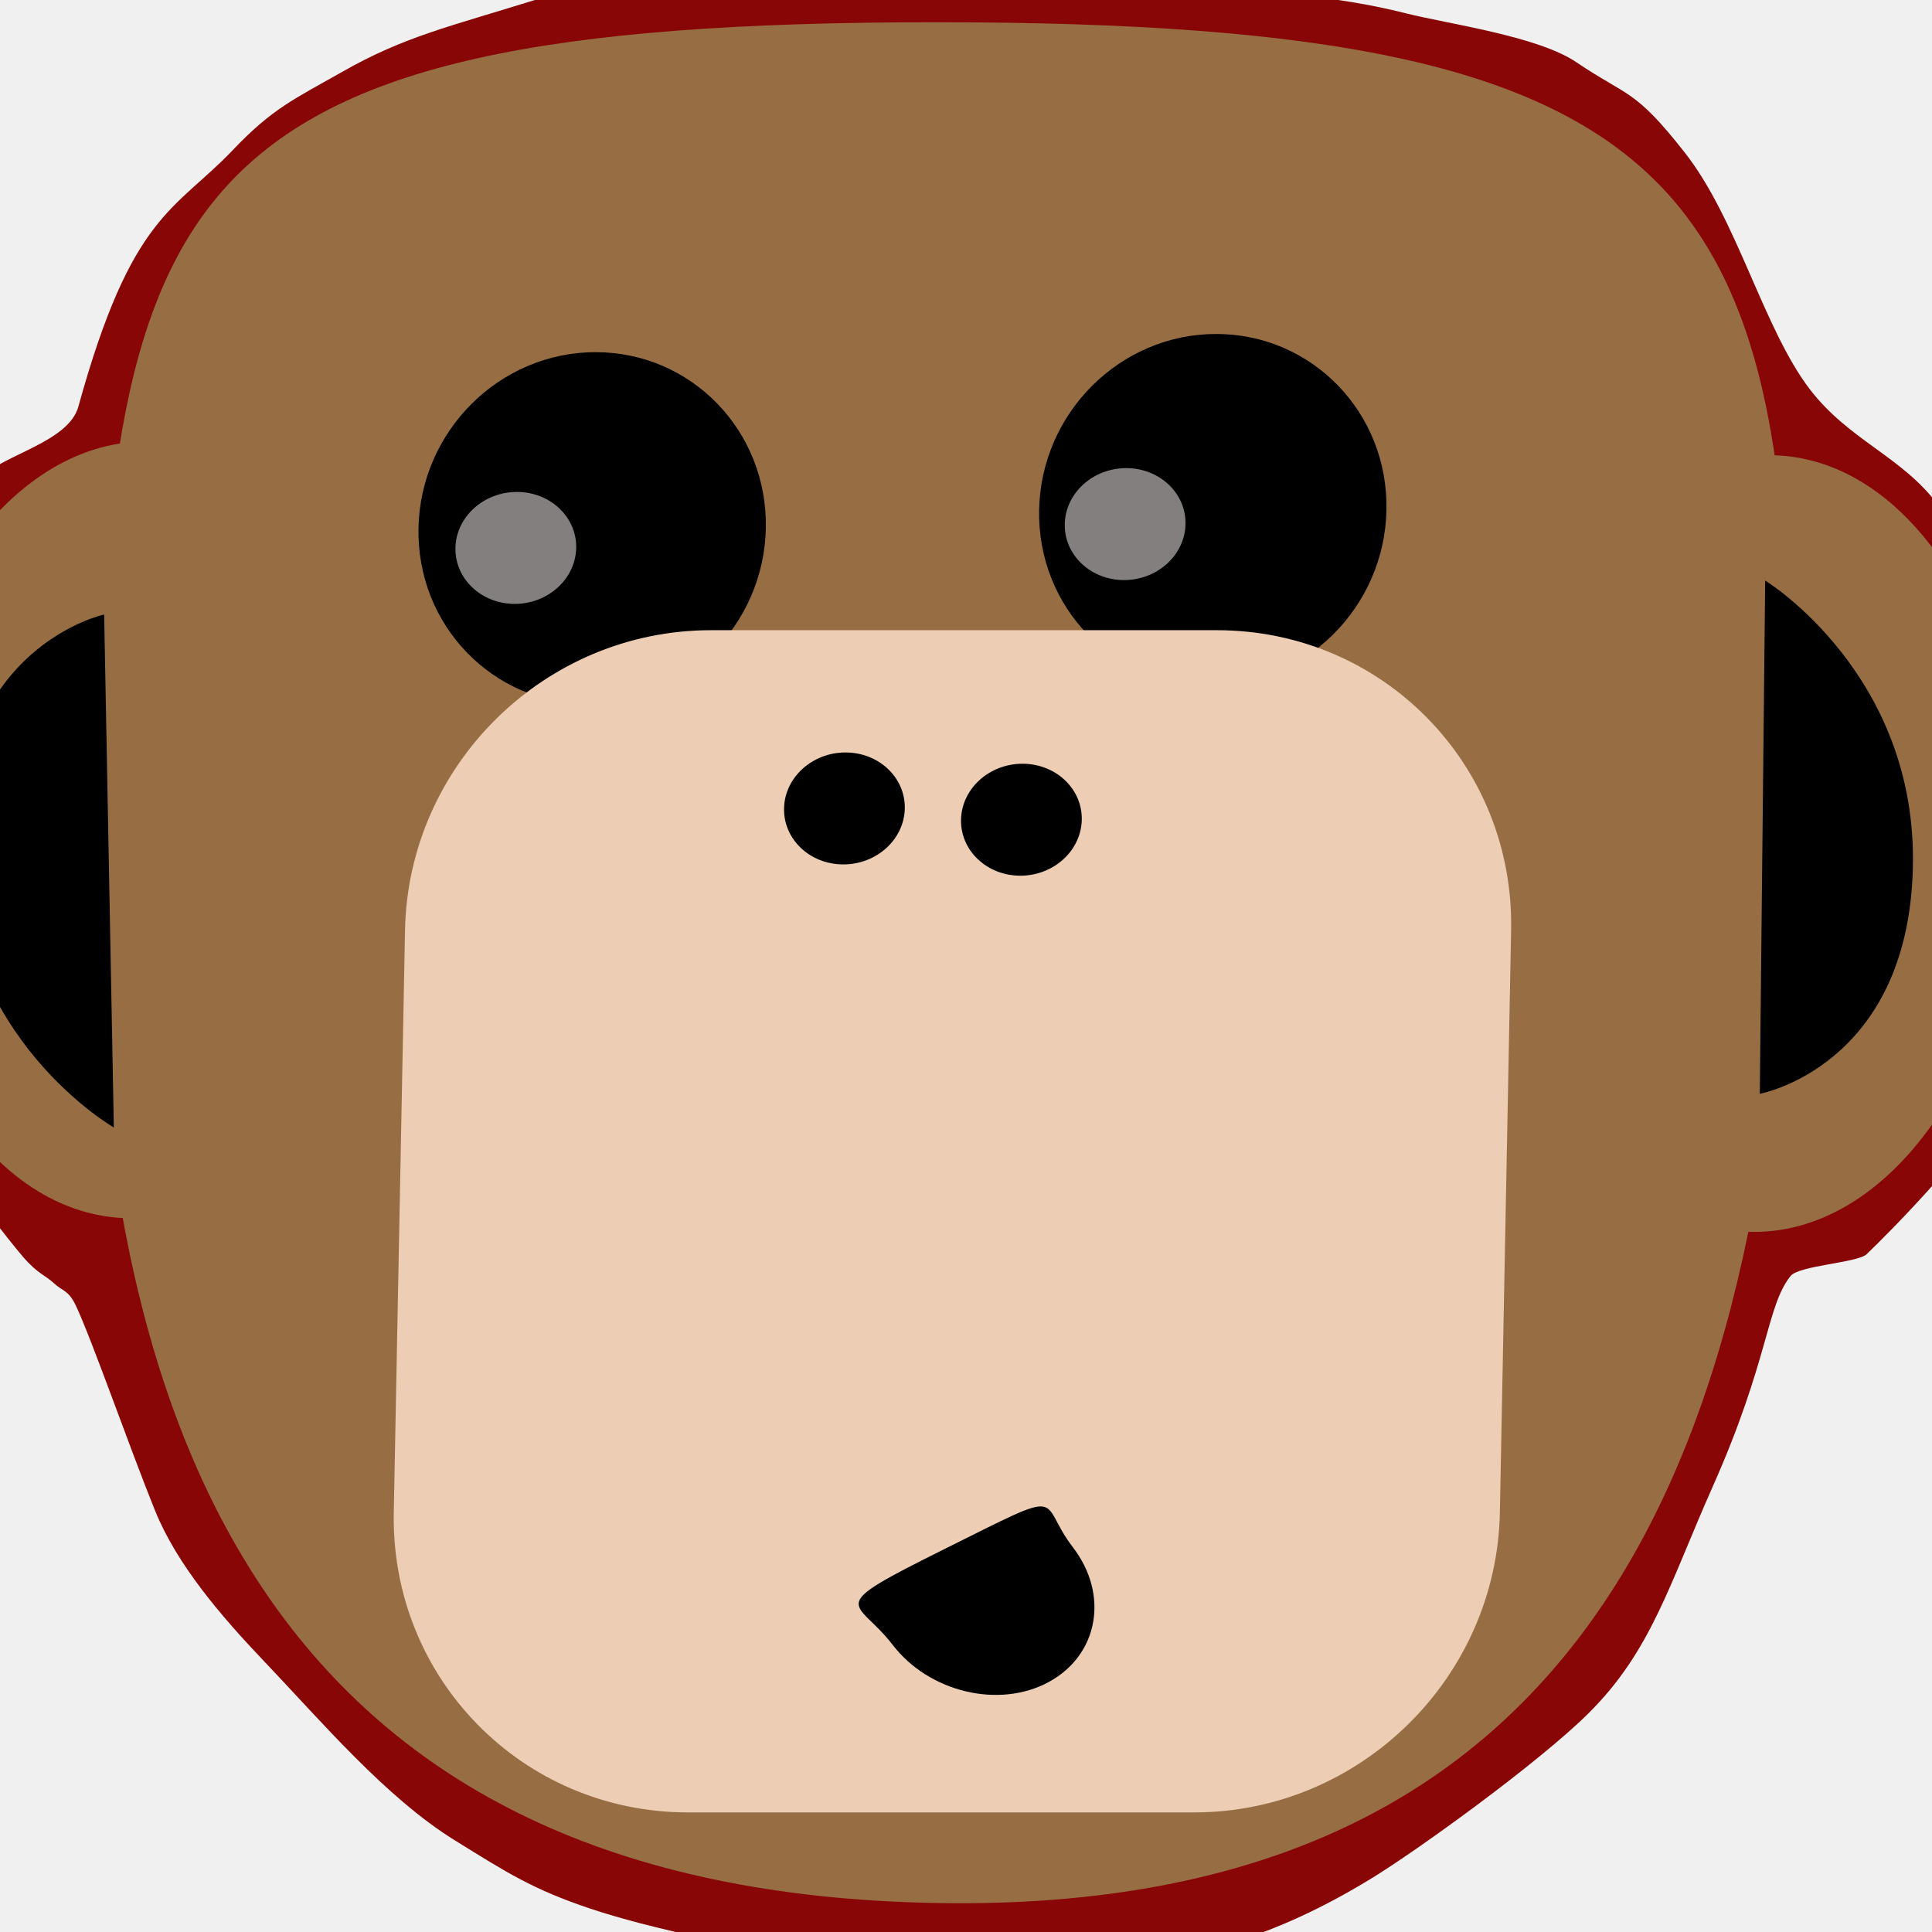
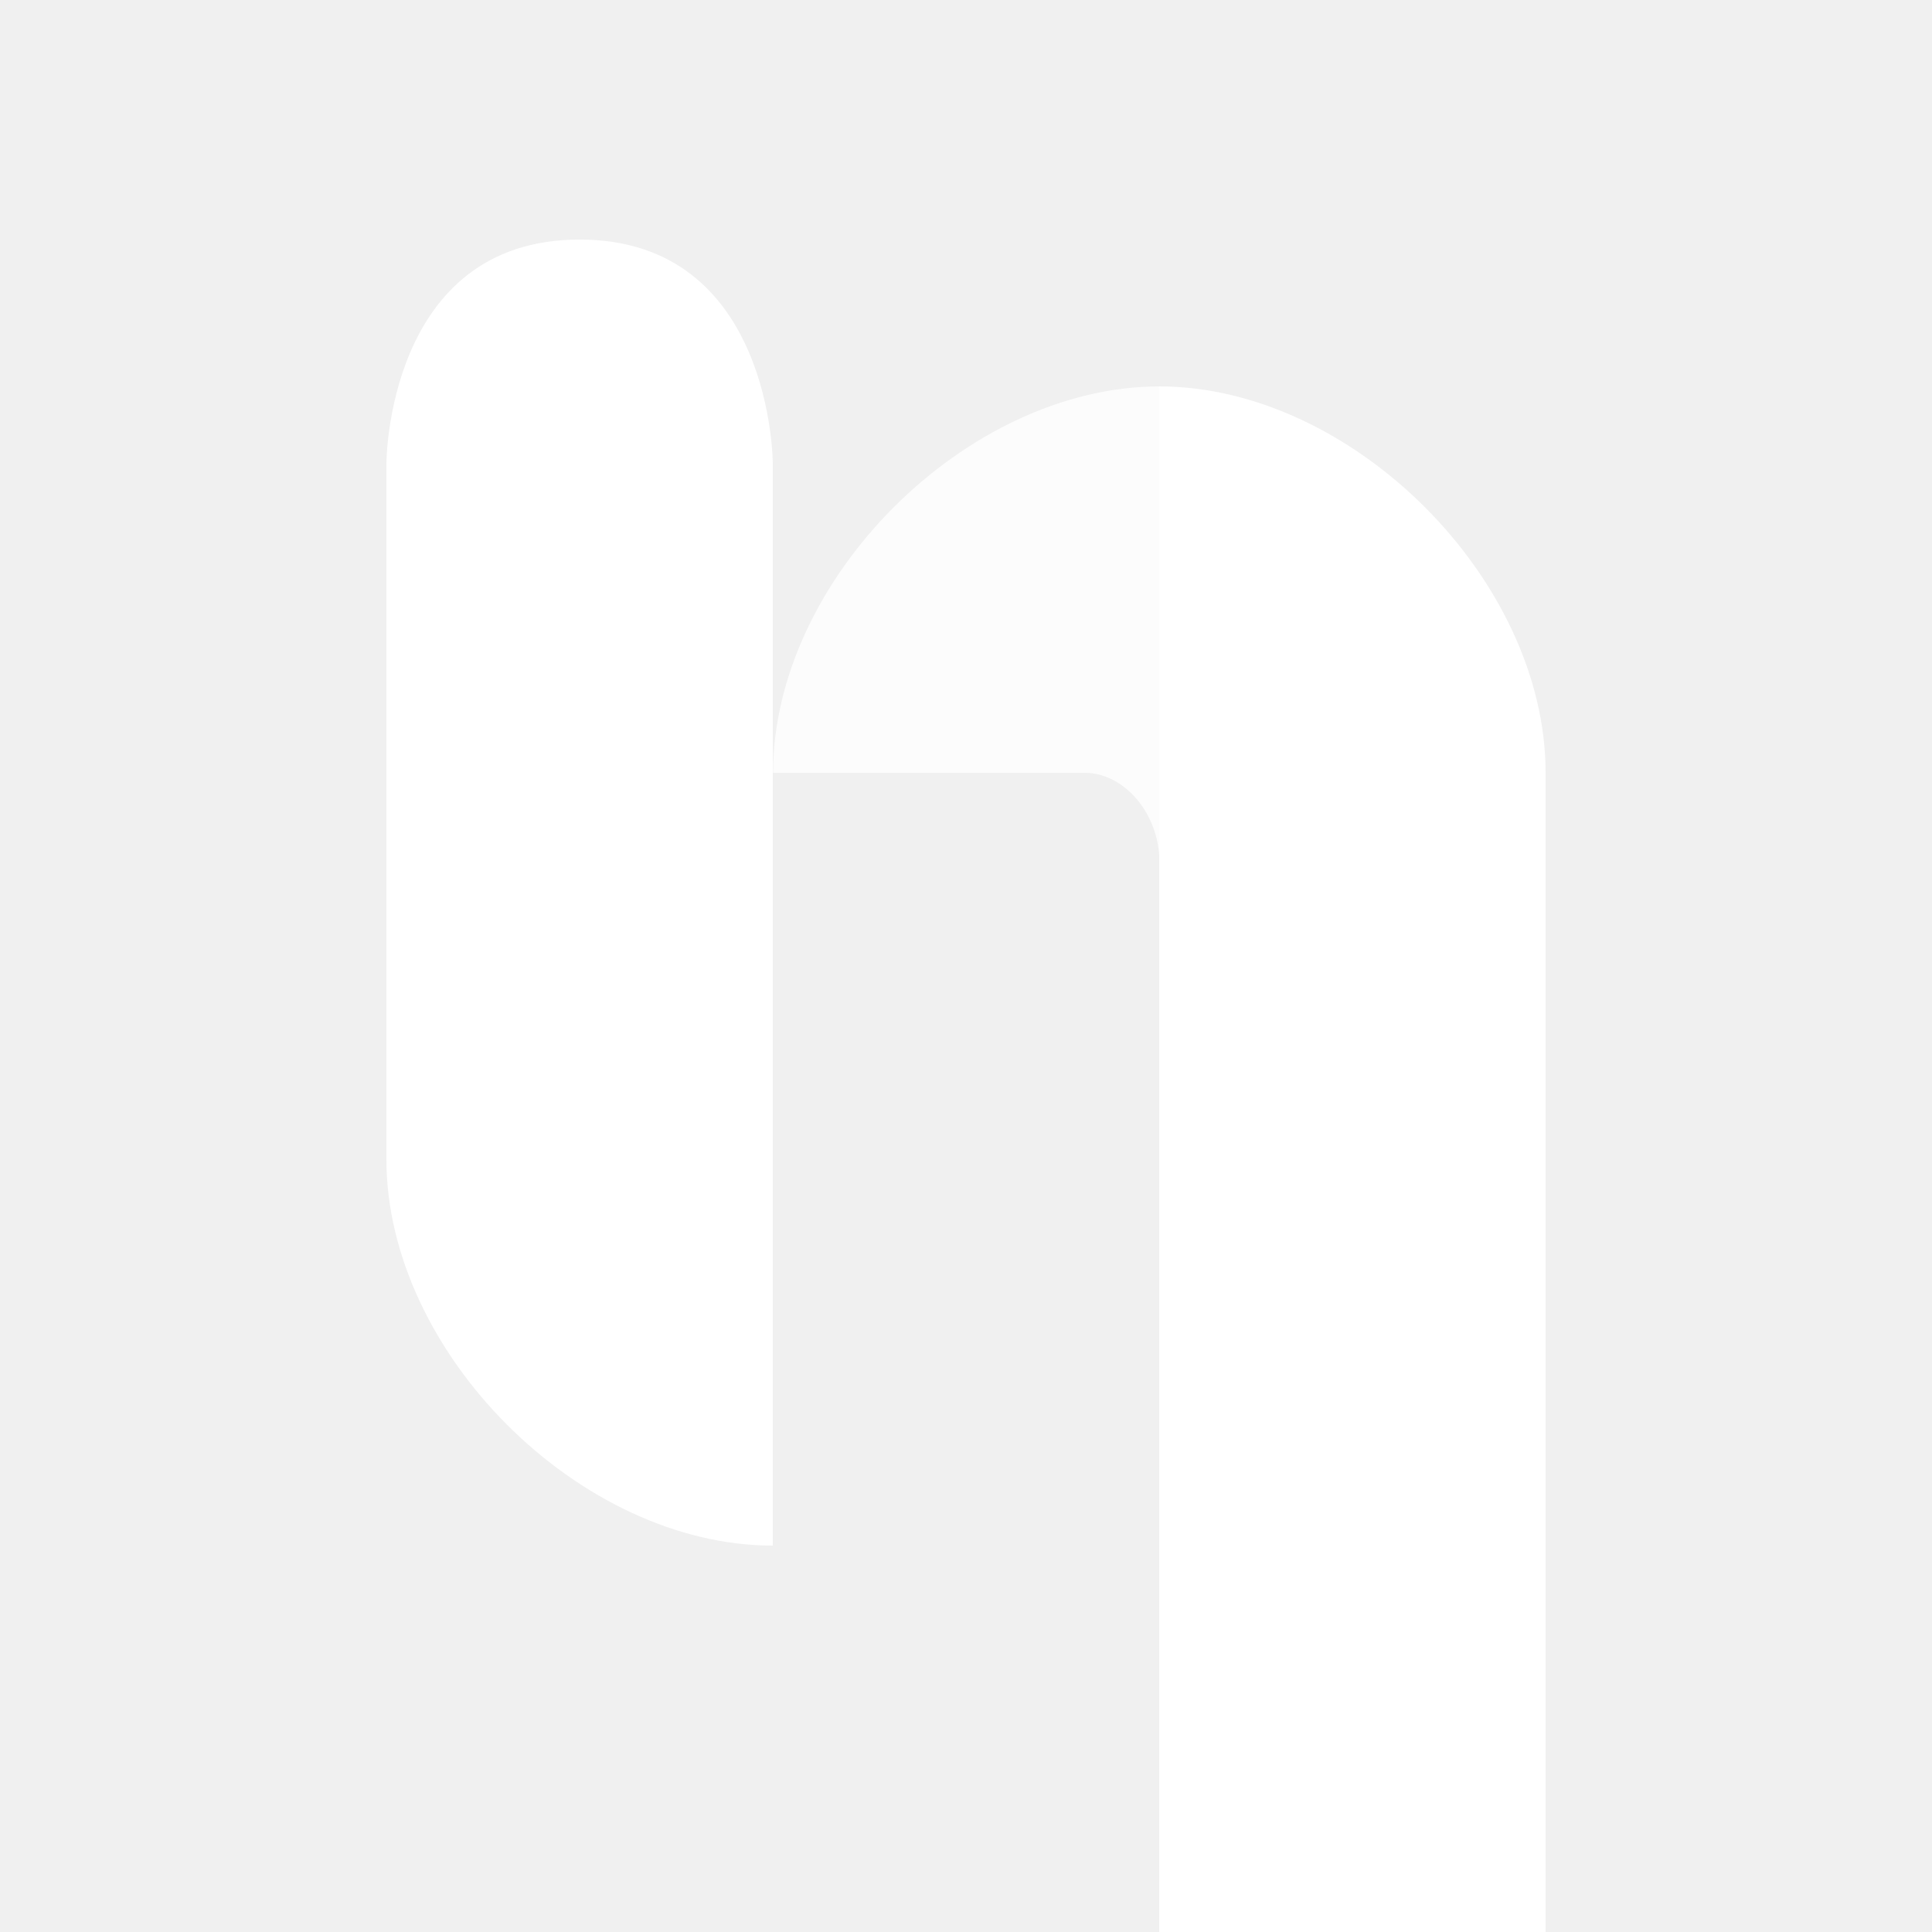
- <svg xmlns="http://www.w3.org/2000/svg" viewBox="0 0 100 100">
-   <defs />
-   <path stroke-width="0" d="M 42.641 -1.333 C 46.388 -1.693 53.725 -1.944 56.334 -1.585 C 58.388 -1.303 63.318 -0.945 65.439 -0.574 C 68.28 -0.08 69.914 -0.027 72.768 0.689 C 74.998 1.248 79.603 1.872 81.589 3.22 C 84.282 5.035 84.6 4.58 87.203 7.897 C 89.921 11.354 91.269 17.008 93.684 20.159 C 95.709 22.794 98.424 23.621 100.288 26.101 C 102.315 28.798 104.245 32.204 105.167 35.962 C 106.187 40.109 106.173 46.341 105.653 50.12 C 105.254 53.042 104.58 54.879 103.237 57.202 C 101.72 59.821 97.782 63.802 96.622 64.912 C 96.147 65.37 93.109 65.493 92.672 66.053 C 91.425 67.634 91.561 70.398 88.66 76.923 C 86.418 81.963 85.481 85.446 82.219 88.681 C 79.669 91.214 73.369 95.781 70.903 97.277 C 68.574 98.692 66.24 99.806 63.741 100.566 C 61.228 101.327 58.695 101.607 55.859 101.828 C 52.735 102.073 49.502 102.218 45.722 101.828 C 41.235 101.365 34.493 100.105 30.568 98.796 C 27.566 97.791 26.251 96.934 23.539 95.254 C 19.971 93.045 16.613 89.078 13.706 86.025 C 11.442 83.651 9.163 80.996 8.025 78.188 C 6.726 74.981 4.753 69.326 3.922 67.568 C 3.543 66.773 3.225 66.825 2.803 66.429 C 2.326 65.987 1.959 65.946 1.181 65.04 C -0.502 63.075 -5.659 56.1 -7.203 52.903 C -8.24 50.749 -8.392 49.558 -8.624 47.594 C -8.881 45.393 -8.837 42.785 -8.481 40.26 C -8.102 37.571 -7.53 34.494 -6.292 31.917 C -5.036 29.304 -2.508 26.366 -0.957 24.711 C 0.147 23.534 3.551 22.888 4.057 21.045 C 6.812 11.05 9.058 10.906 12.048 7.77 C 14.101 5.608 15.244 5.121 17.701 3.725 C 20.957 1.871 23.237 1.39 27.915 -0.071 C 32.946 -1.638 37.965 -0.885 42.641 -1.333 Z" style="stroke-width: 2px; fill: rgb(137, 6, 6);">
-     </path>
-   <path d="M 92.597 42.511 C 91.967 75.154 82.379 99.067 48.539 98.501 C 14.696 97.934 4.307 75.154 4.939 42.511 C 5.57 9.87 8.025 1.151 48.442 1.151 C 88.856 1.151 93.227 9.87 92.597 42.511 Z" style="fill: rgb(151, 110, 68);">
-     </path>
-   <g transform="matrix(1.403271, 0, -0.027016, 1.399715, -20.2043, -26.4868)" style="">
-     <ellipse style="fill: rgb(151, 110, 68);" cx="20.464" cy="49.611" rx="9.399" ry="14.361" />
-     <ellipse style="fill: rgb(151, 110, 68);" cx="80.338" cy="50.117" rx="9.399" ry="14.361" />
-   </g>
-   <g transform="matrix(1.403271, 0, -0.027016, 1.399715, -23.26573, -25.47541)" style="">
-     <ellipse style="" cx="39.148" cy="37.731" rx="6.406" ry="6.508" />
-     <ellipse style="" cx="62.027" cy="37.058" rx="6.406" ry="6.508" />
-     <ellipse style="fill: rgb(132, 127, 127);" cx="36.346" cy="38.462" rx="2.227" ry="2.07" />
-     <ellipse style="fill: rgb(132, 127, 127);" cx="58.804" cy="37.581" rx="2.227" ry="2.07" />
-   </g>
-   <rect x="51.293" y="68.573" width="57.251" height="61.191" rx="15.529" ry="15.529" style="fill: rgb(237, 205, 180);" transform="matrix(1, 0, -0.0193, 1, -28.70609, -35.95375)">
-     </rect>
-   <g transform="matrix(1.403271, 0, -0.027016, 1.399715, -20.55052, -21.68267)" style="">
-     <ellipse style="" cx="46.665" cy="45.386" rx="2.227" ry="2.07" />
-     <ellipse style="" cx="53.201" cy="45.803" rx="2.227" ry="2.07" />
-   </g>
-   <path d="M 55.53 80.082 C 53.646 77.626 55.437 76.915 48.968 80.137 C 42.501 83.357 44.321 82.682 46.206 85.14 C 48.096 87.595 51.714 88.455 54.284 87.06 C 56.859 85.662 57.417 82.537 55.53 80.082 Z" style="transform-origin: 52.607px 83.569px;">
-     </path>
-   <path style="" d="M 5.391 31.807 C 5.391 31.807 -2.226 33.434 -2.192 43.693 C -2.159 53.758 5.892 58.357 5.892 58.357" />
-   <path style="transform-origin: 94.771px 43.438px;" d="M 91.087 56.615 C 91.087 56.615 98.745 55.211 99.009 44.95 C 99.272 34.884 91.365 30.048 91.365 30.048" />
+ <svg xmlns="http://www.w3.org/2000/svg" viewBox="0 0 500 500">
+   <path d="M 100 120 C 100 120 100 62 150 62 C 200 62 200 120 200 120 L 200 400 C 150 400 100 350 100 300 L 100 120 Z" style="stroke: none; fill: white;" />
+   <path d="M 300 100 C 350 100 400 150 400 200 L 400 500 L 300 500 L 300 100 Z" style="stroke: none; fill: rgb(255, 255, 255);" />
+   <path d="M 244 200 L 280 200 C 290 200 300 210 300 223 L 300 100 C 250 100 200 150 200 200 L 244 200 Z" style="stroke: none; fill: white; fill-opacity: 0.8; transform-box: fill-box; transform-origin: 50% 50%;" transform="matrix(-1, 0, 0, -1, -0.000031, 176.712)" />
+   <path d="M 244.524 200 L 280.734 200 C 290.711 200 300.077 210.277 300.077 223.288 L 300.077 100 C 250.077 100 200.077 150 200.077 200 L 244.524 200 Z" style="stroke: none; fill: rgb(255, 255, 255); fill-opacity: 0.8; transform-origin: 250.077px 161.644px;" />
</svg>
